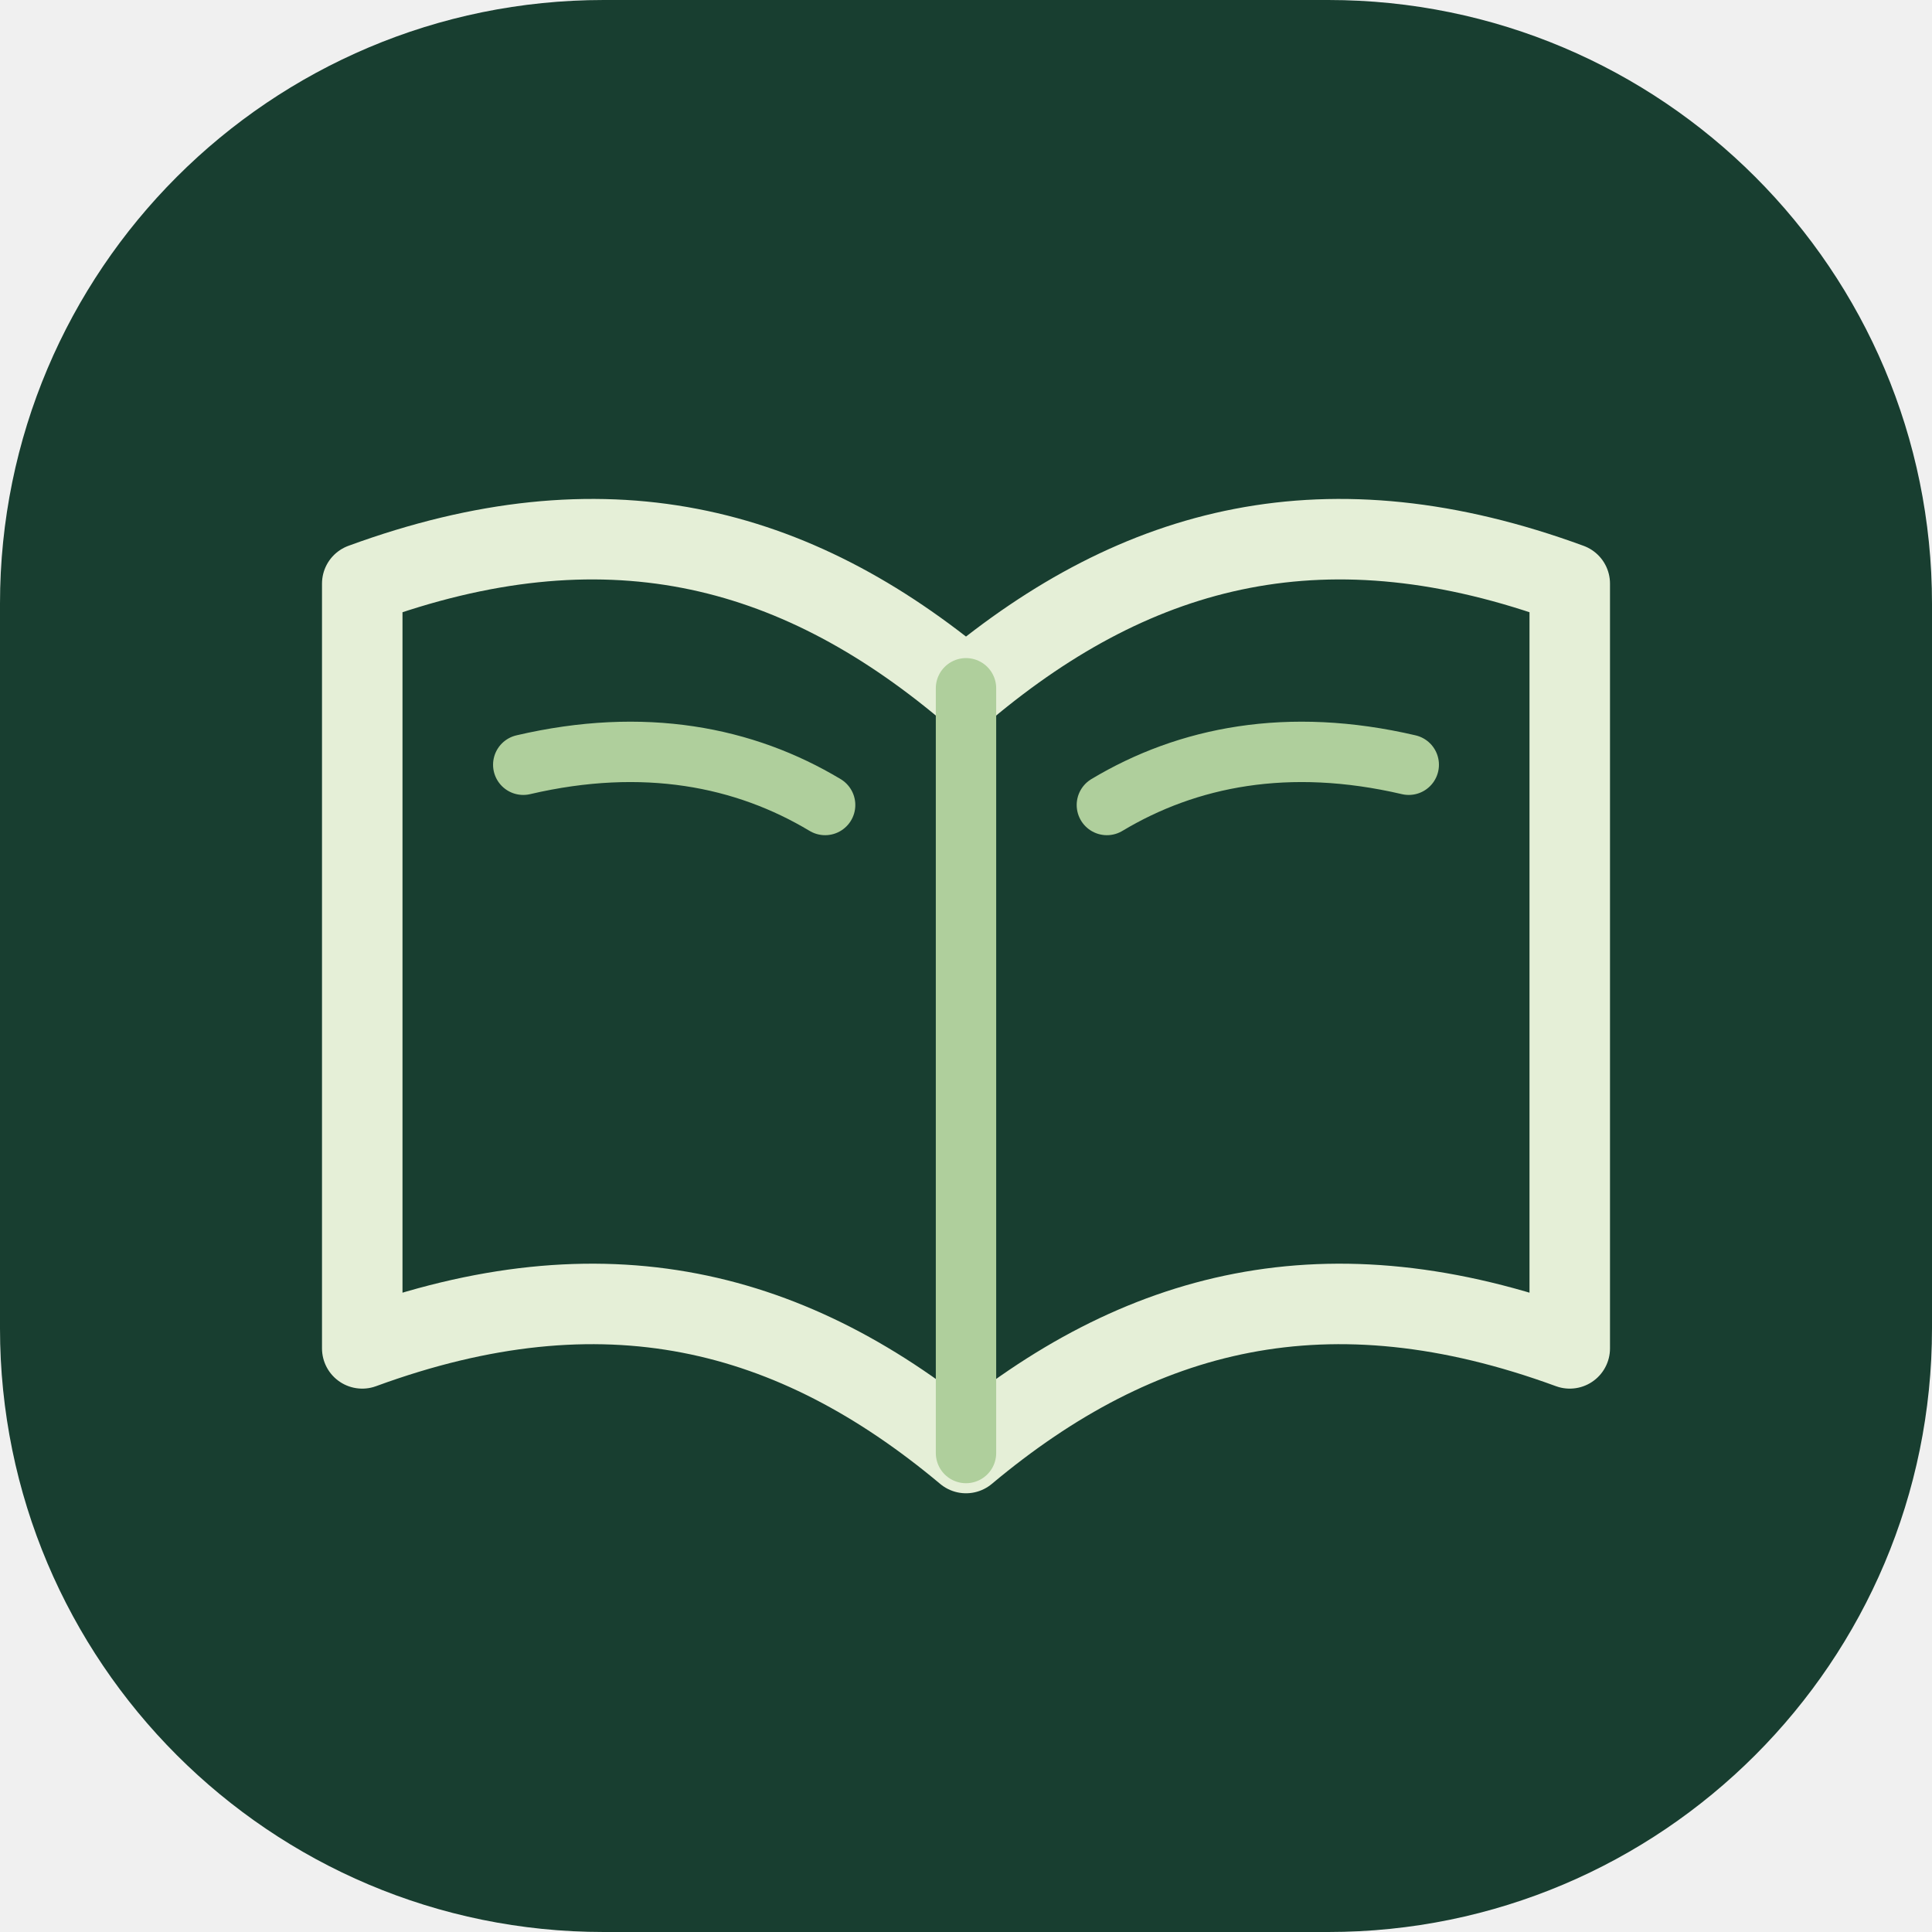
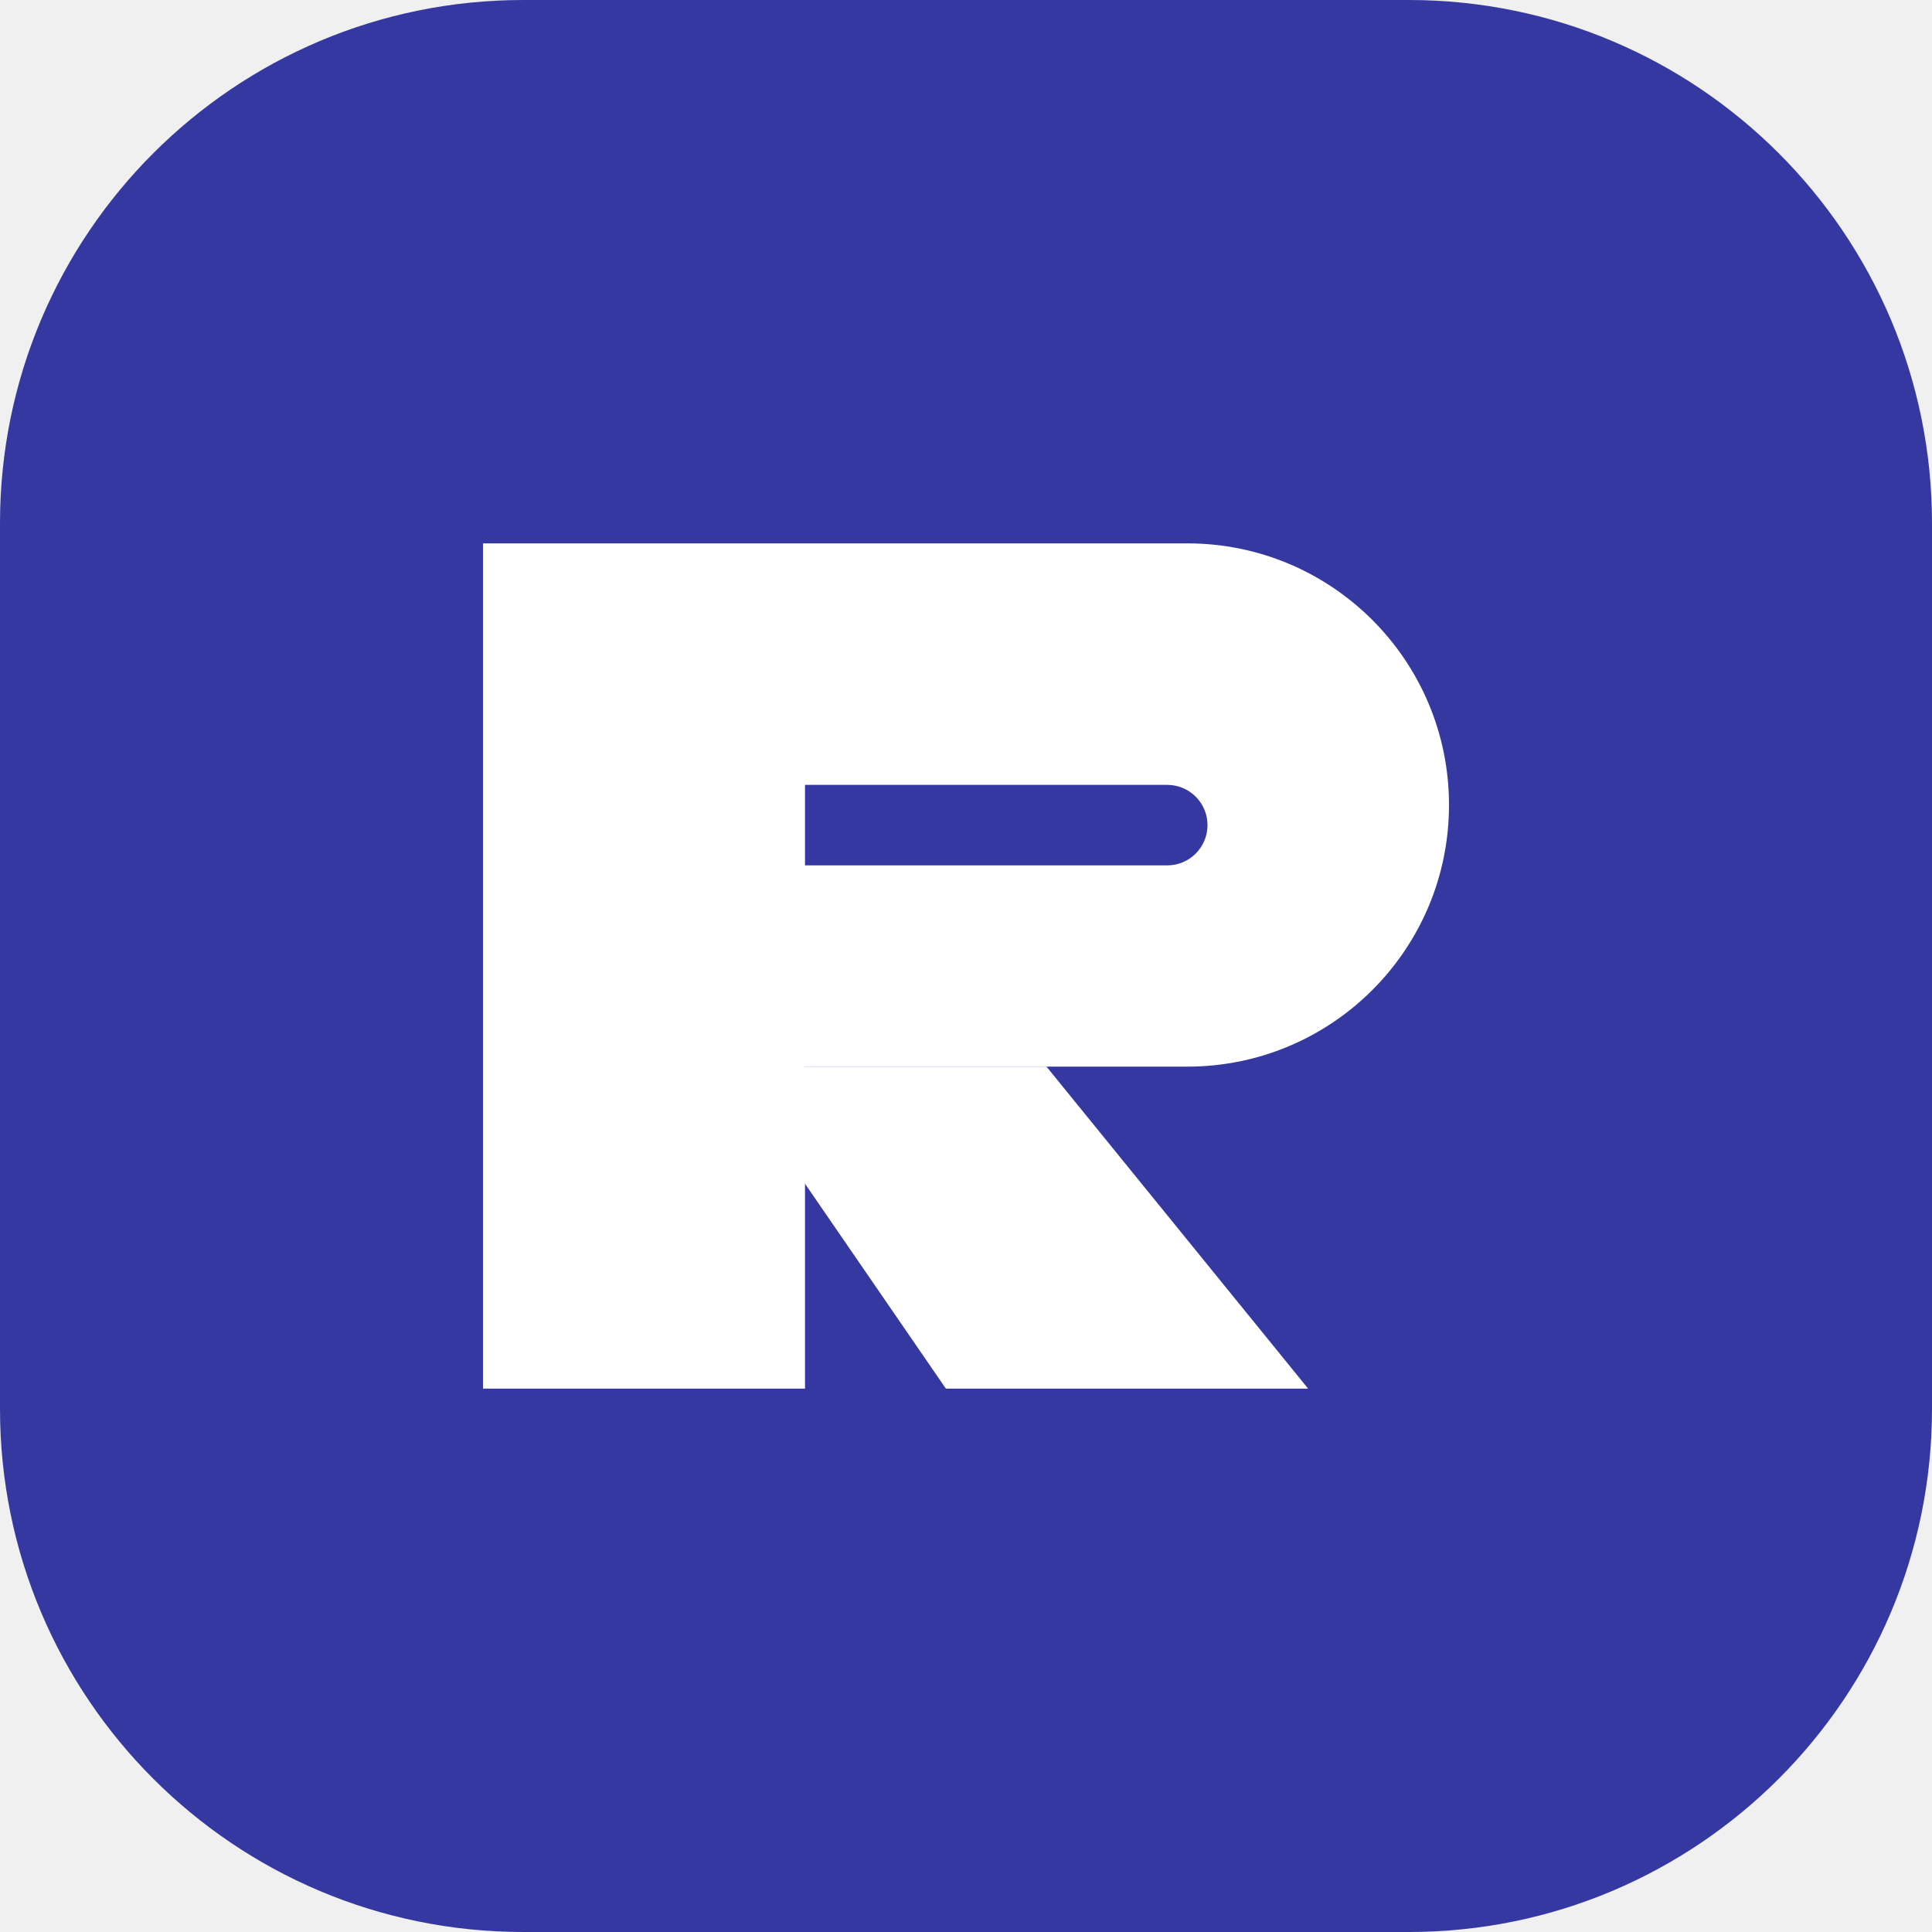
<svg xmlns="http://www.w3.org/2000/svg" viewBox="0 0 48 48" fill="none">
-   <rect width="48" height="48" rx="15" fill="#183e30" />
-   <path d="M9 14.5c6-2.2 10.7-1 15 2.6 4.3-3.6 9-4.8 15-2.6v19c-6-2.2-10.7-1-15 2.6-4.3-3.6-9-4.8-15-2.6v-19Z" stroke="#E5EFD7" stroke-width="2" stroke-linejoin="round" />
-   <path d="M24 17.1v19M13 19c3-.7 5.5-.2 7.5 1M35 19c-3-.7-5.5-.2-7.5 1" stroke="#AFCF9C" stroke-width="1.5" stroke-linecap="round" />
+   <rect width="48" height="48" rx="13" fill="#3538A0" />
+   <path d="M12 13.5h17.5a6.5 6.5 0 0 1 0 13H20v8h-8v-21Z" fill="#fff" />
+   <path d="M20 19.5v2h9a1 1 0 0 0 0-2h-9Z" fill="#3538A0" />
+   <path d="m26 26.5 6.5 8h-9l-5.5-8" fill="#fff" />
</svg>
